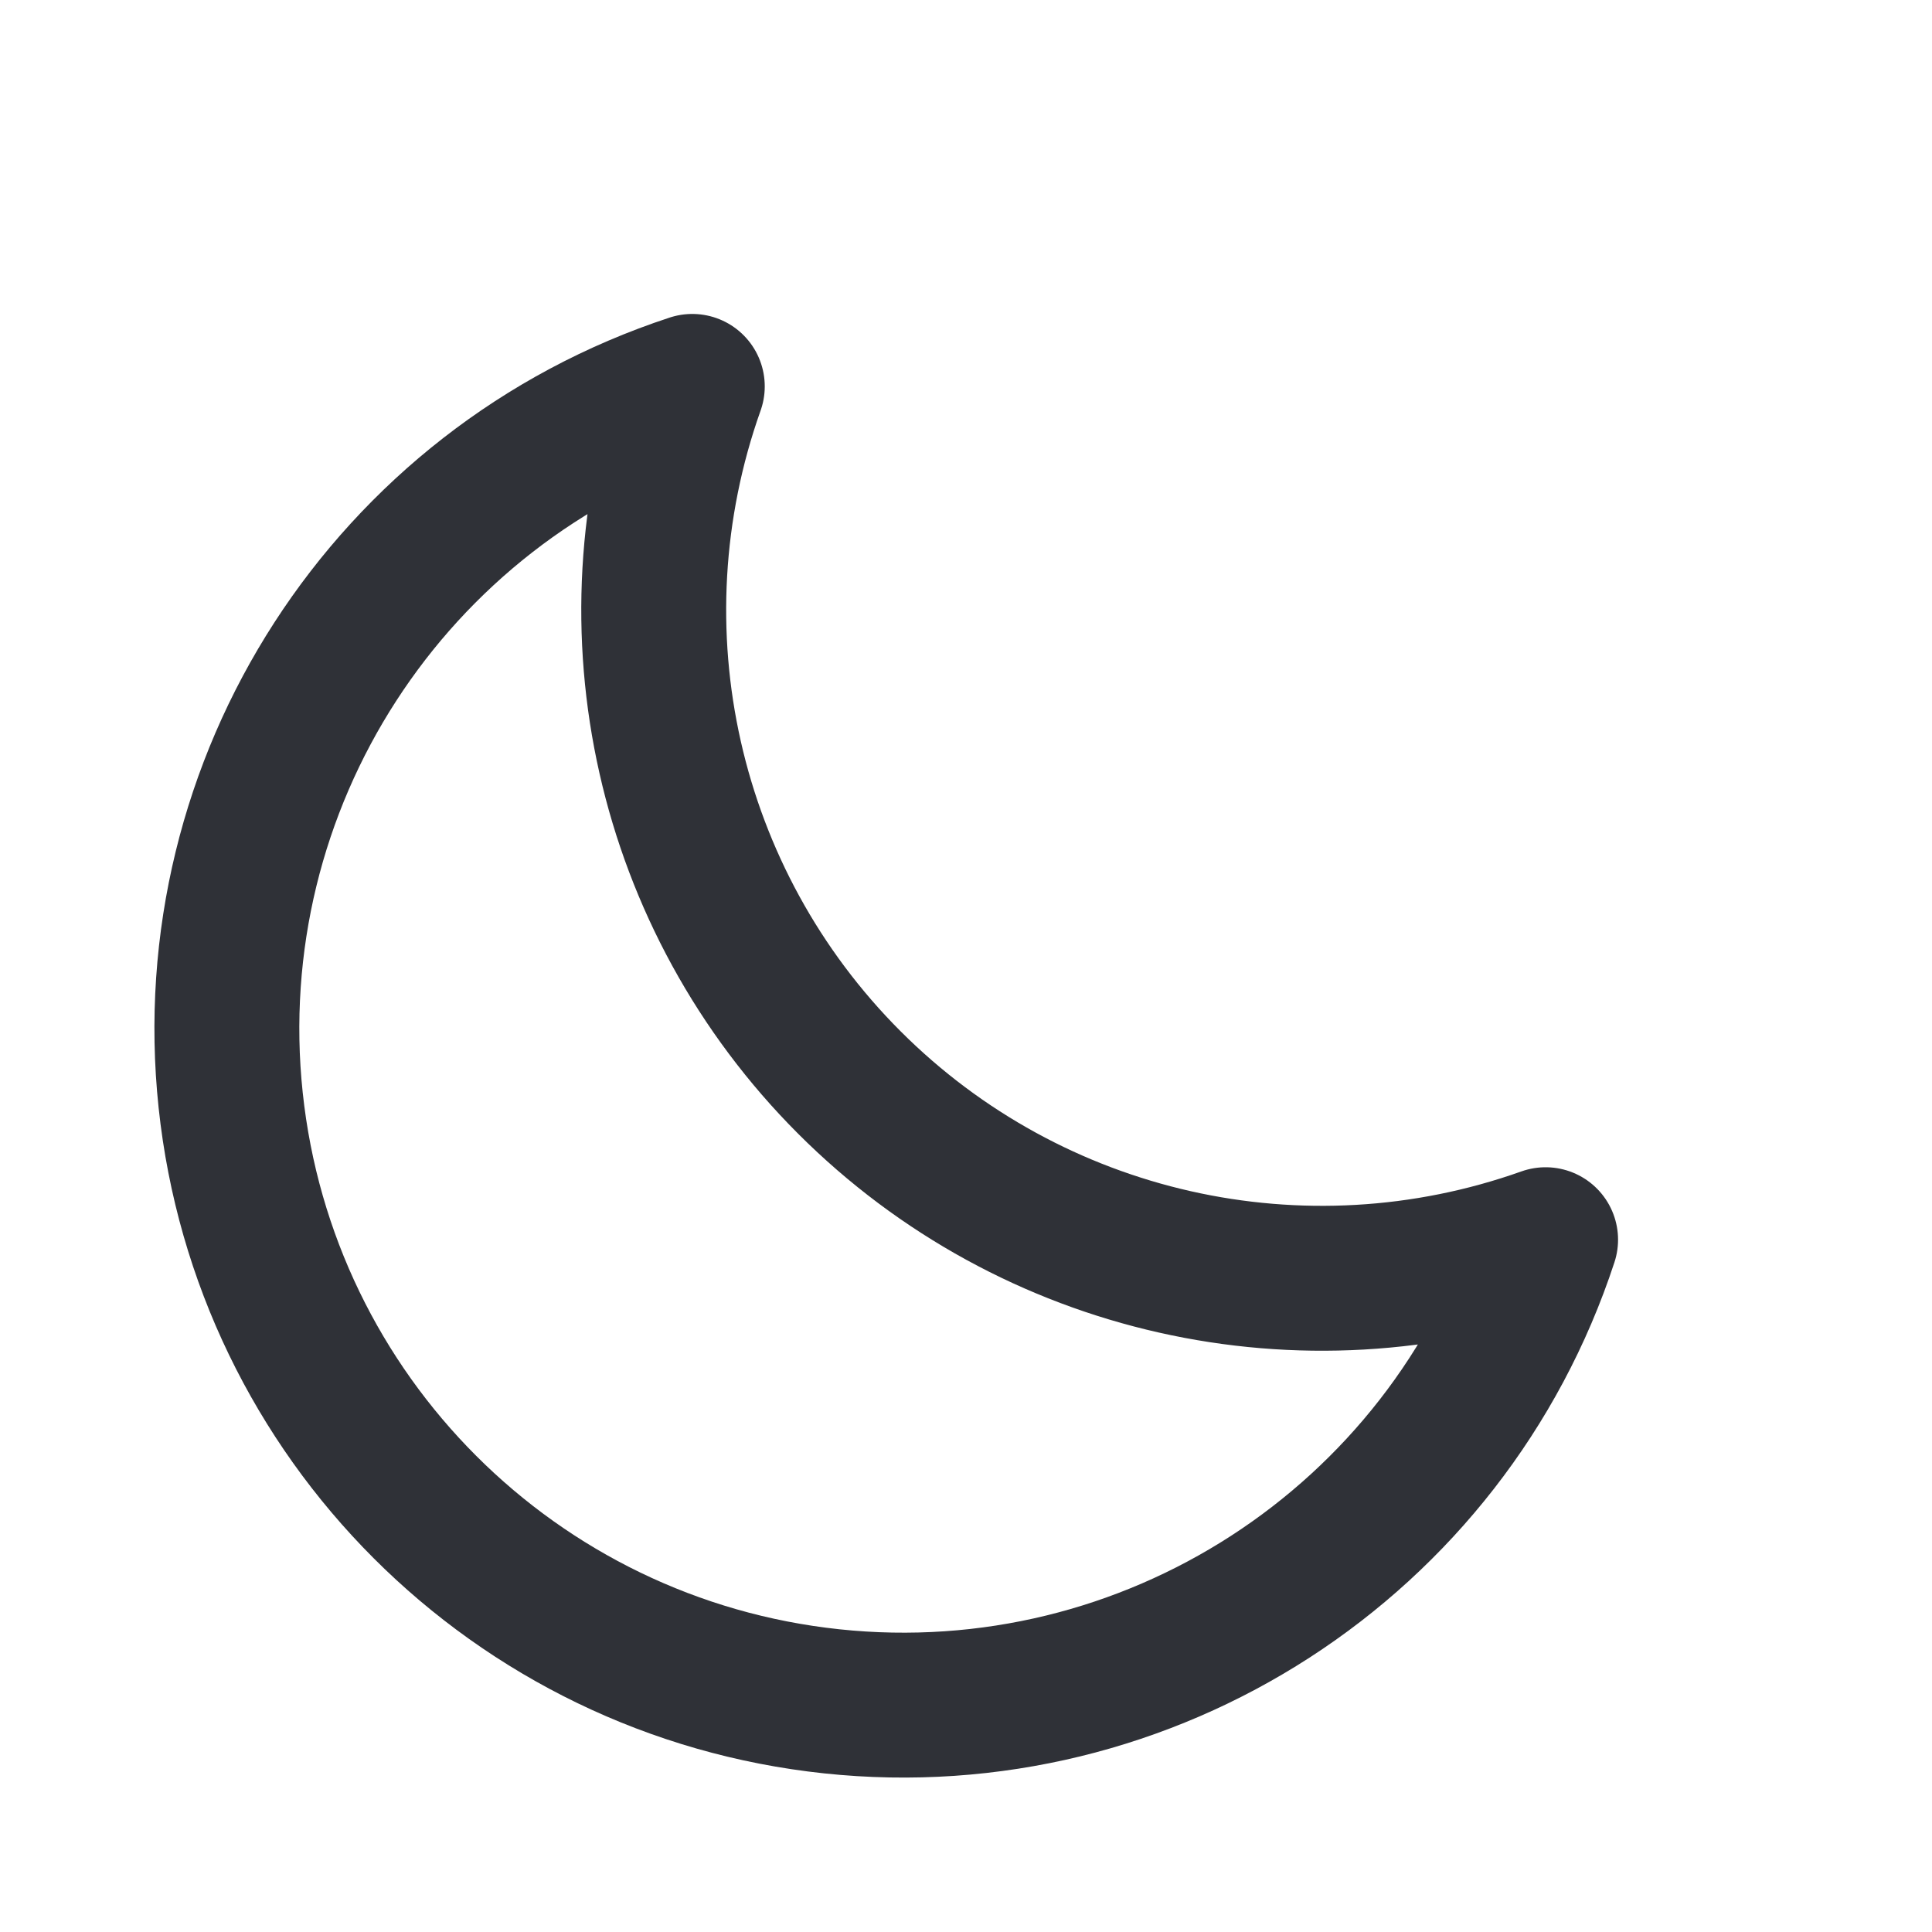
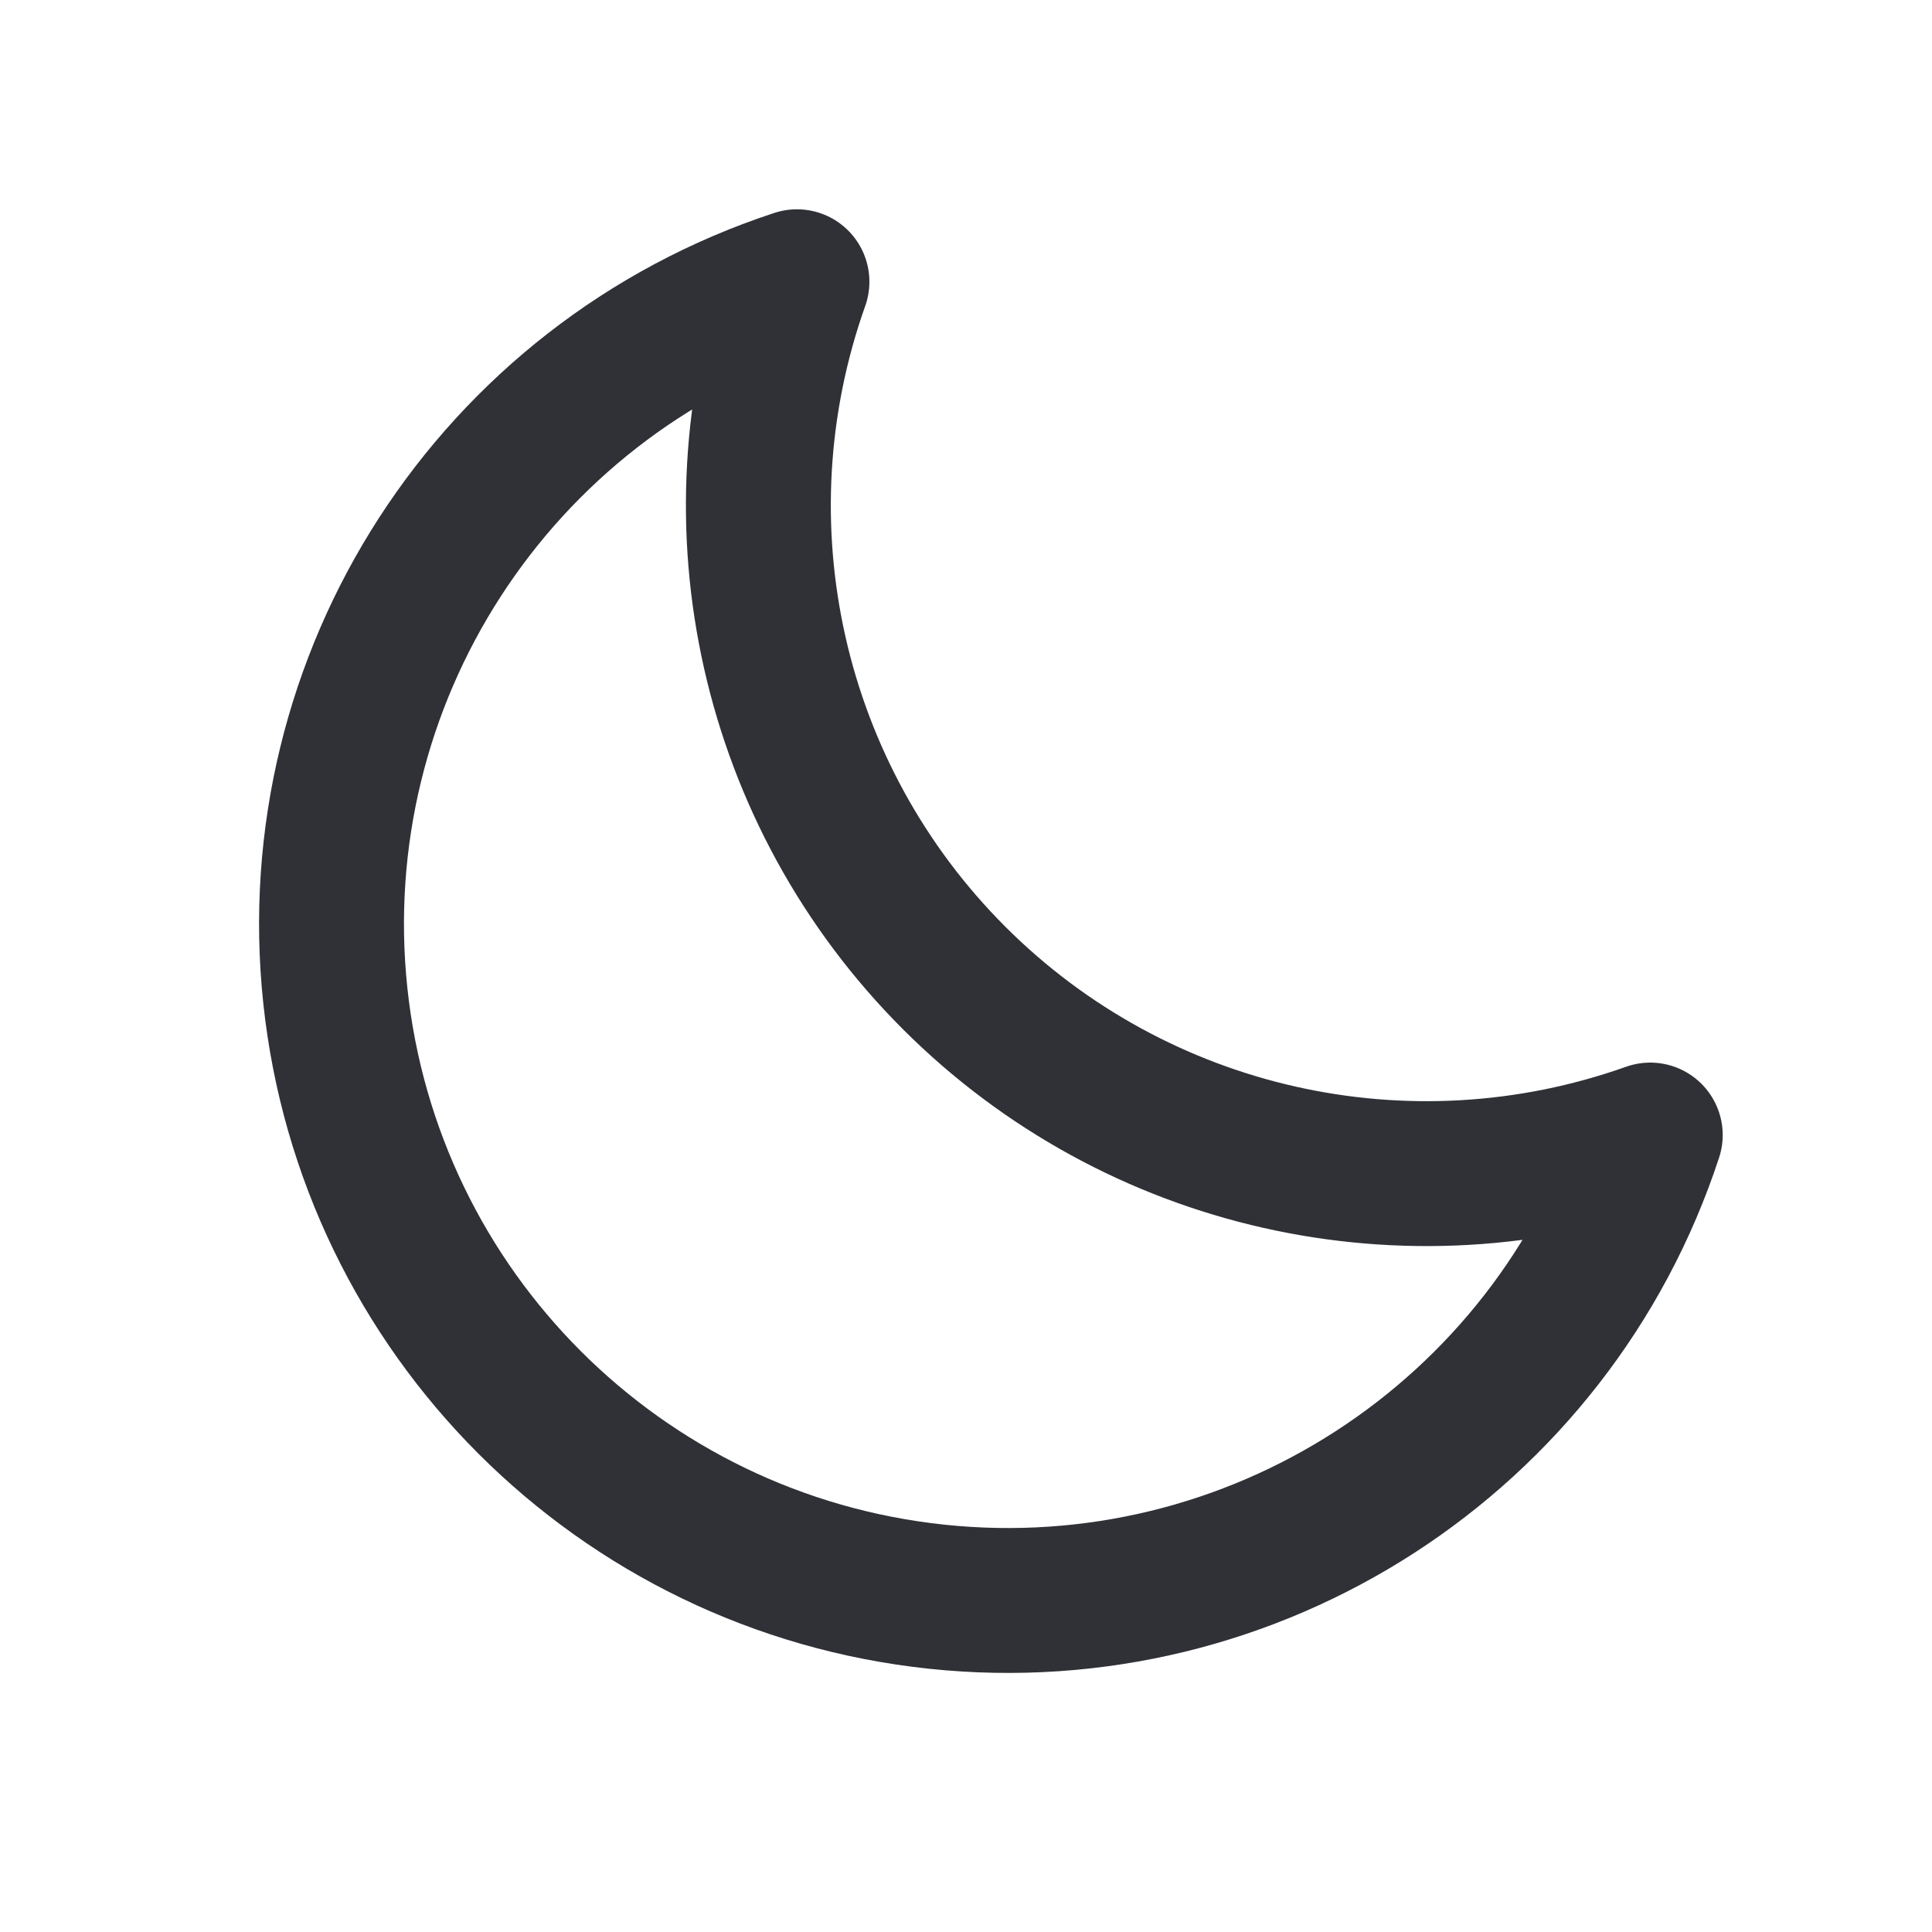
<svg xmlns="http://www.w3.org/2000/svg" width="24" height="24" viewBox="0 0 24 24">
-   <path d="M19.2 15.4A8.3 8.3 0 0 1 8.6 4.8 8.4 8.4 0 1 0 19.2 15.4Z" fill="none" stroke="#2F3137" stroke-width="1.8" stroke-linecap="round" stroke-linejoin="round" />
+   <path d="M19.2 15.4A8.3 8.3 0 0 1 8.6 4.8 8.4 8.4 0 1 0 19.2 15.4Z" transform="translate(1.3 -1.3)" fill="none" stroke="#2F3137" stroke-width="1.8" stroke-linecap="round" stroke-linejoin="round" />
</svg>
